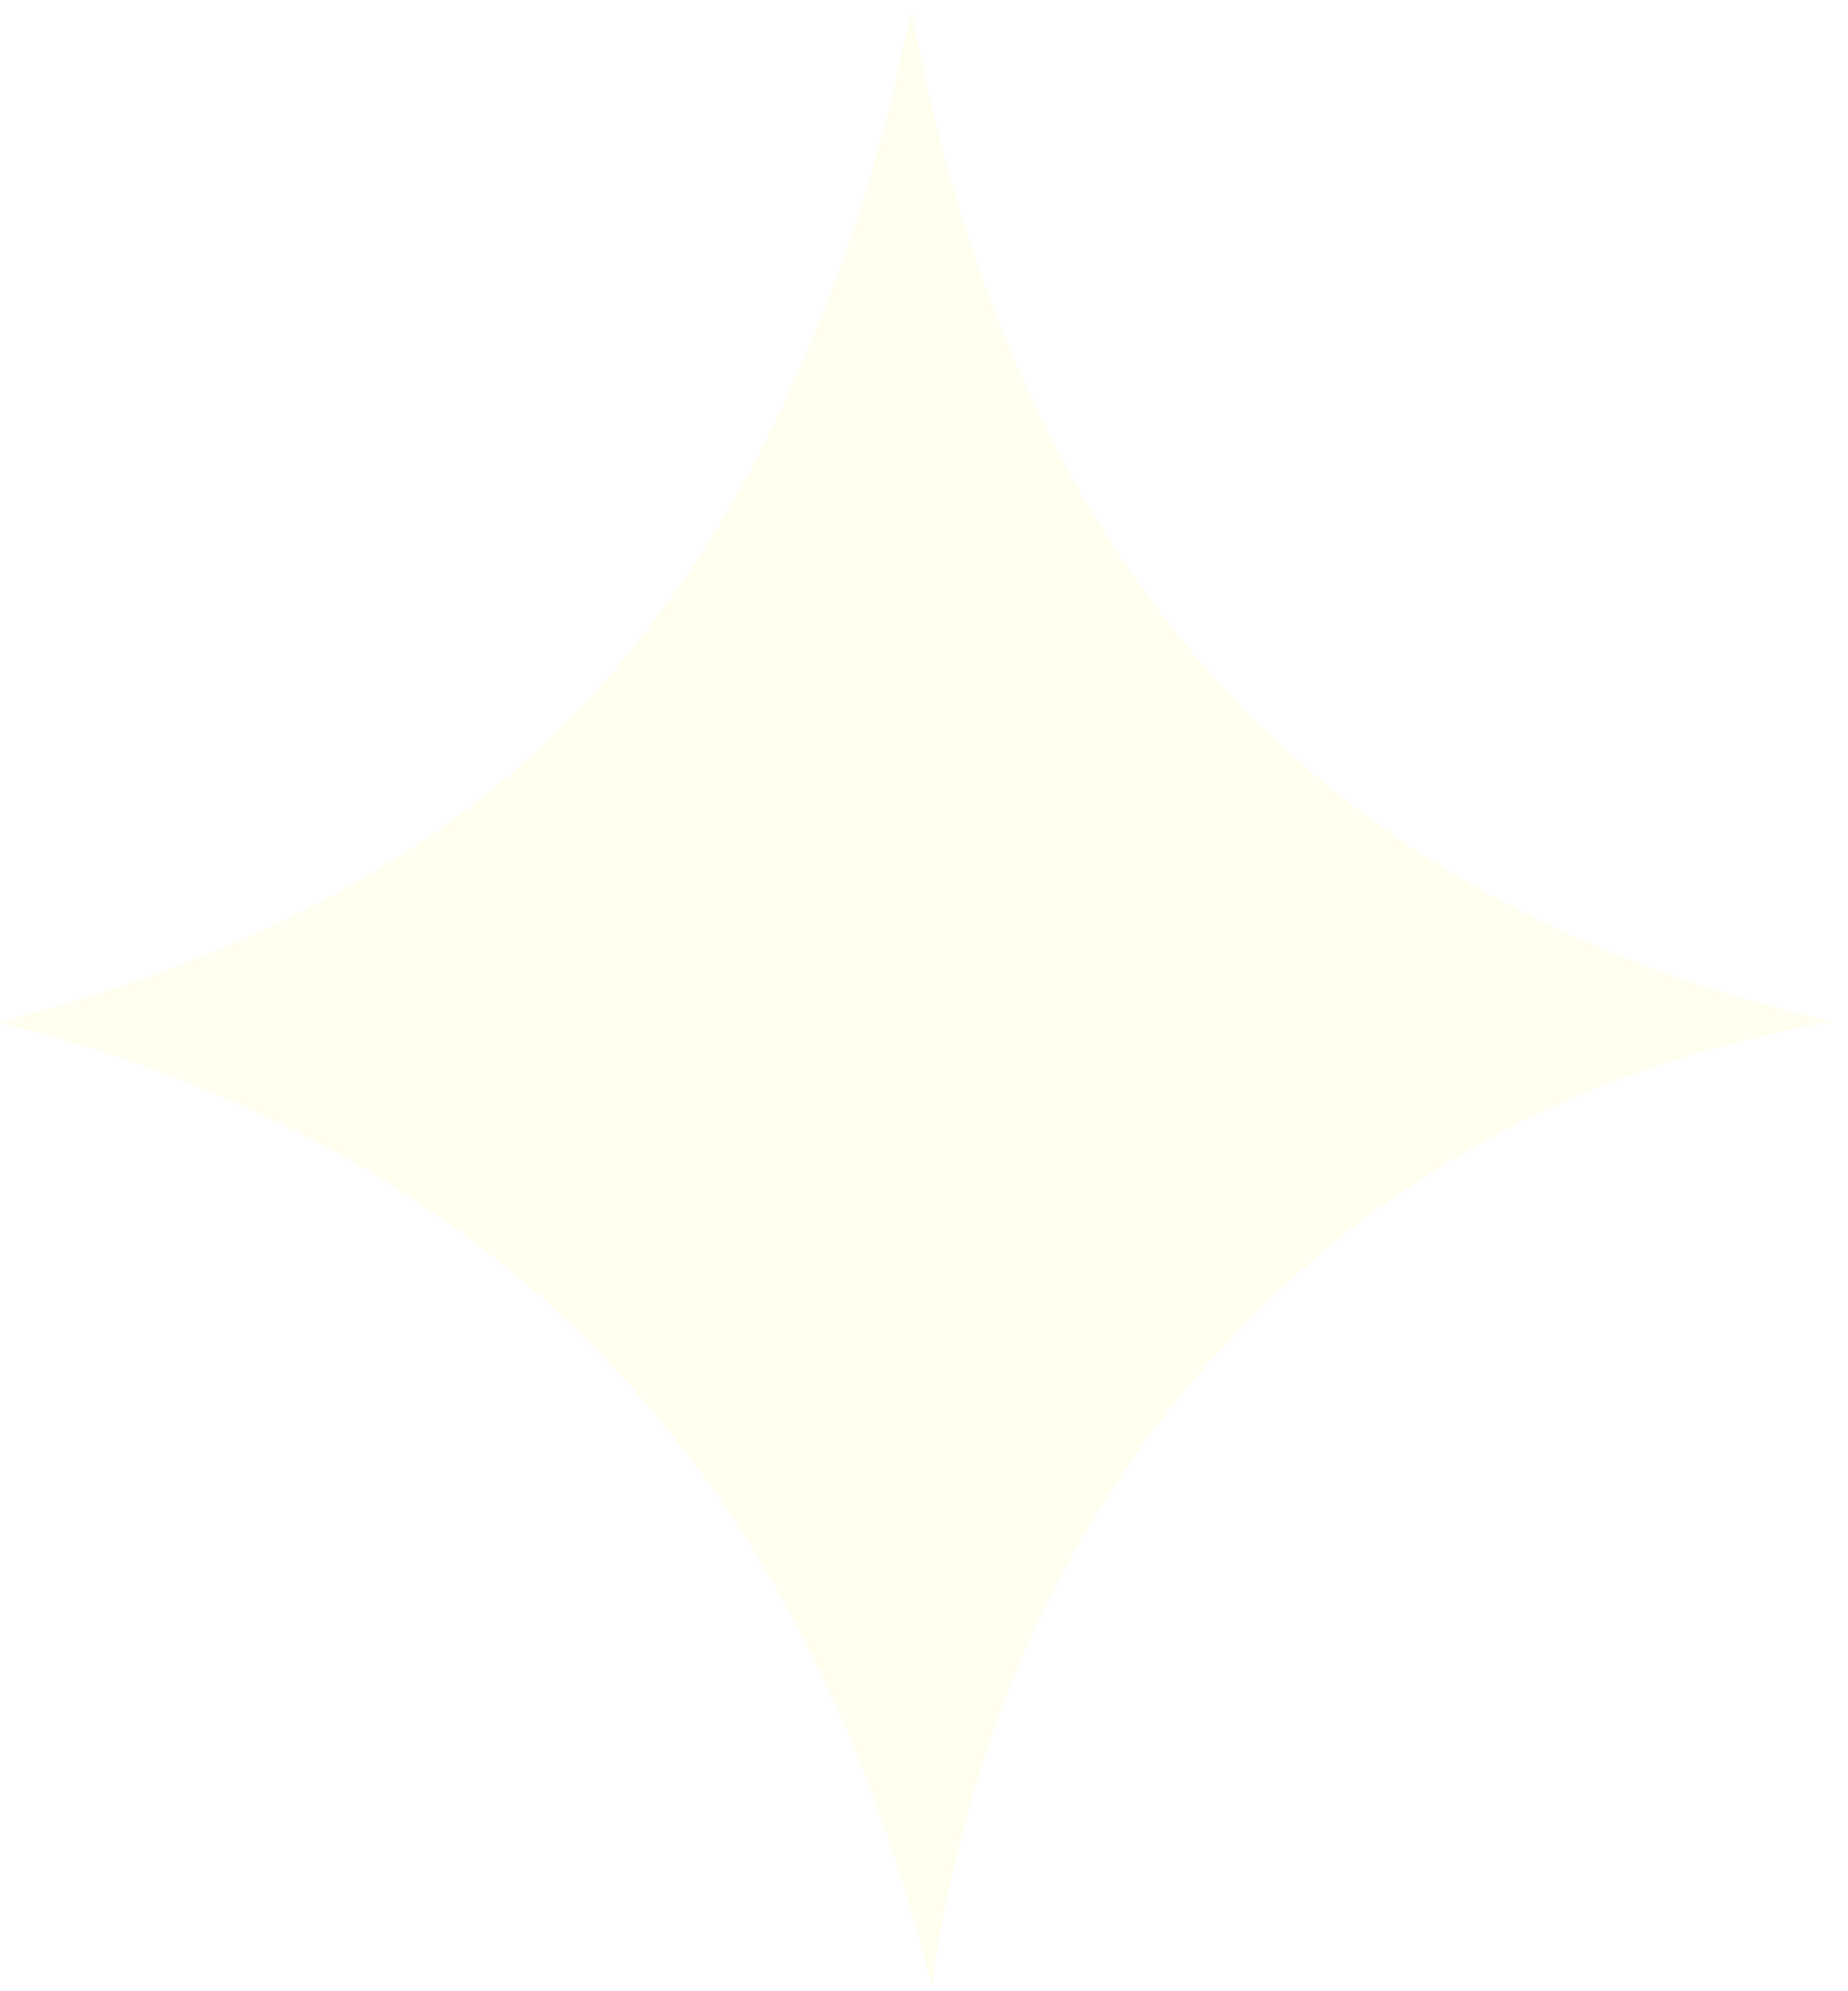
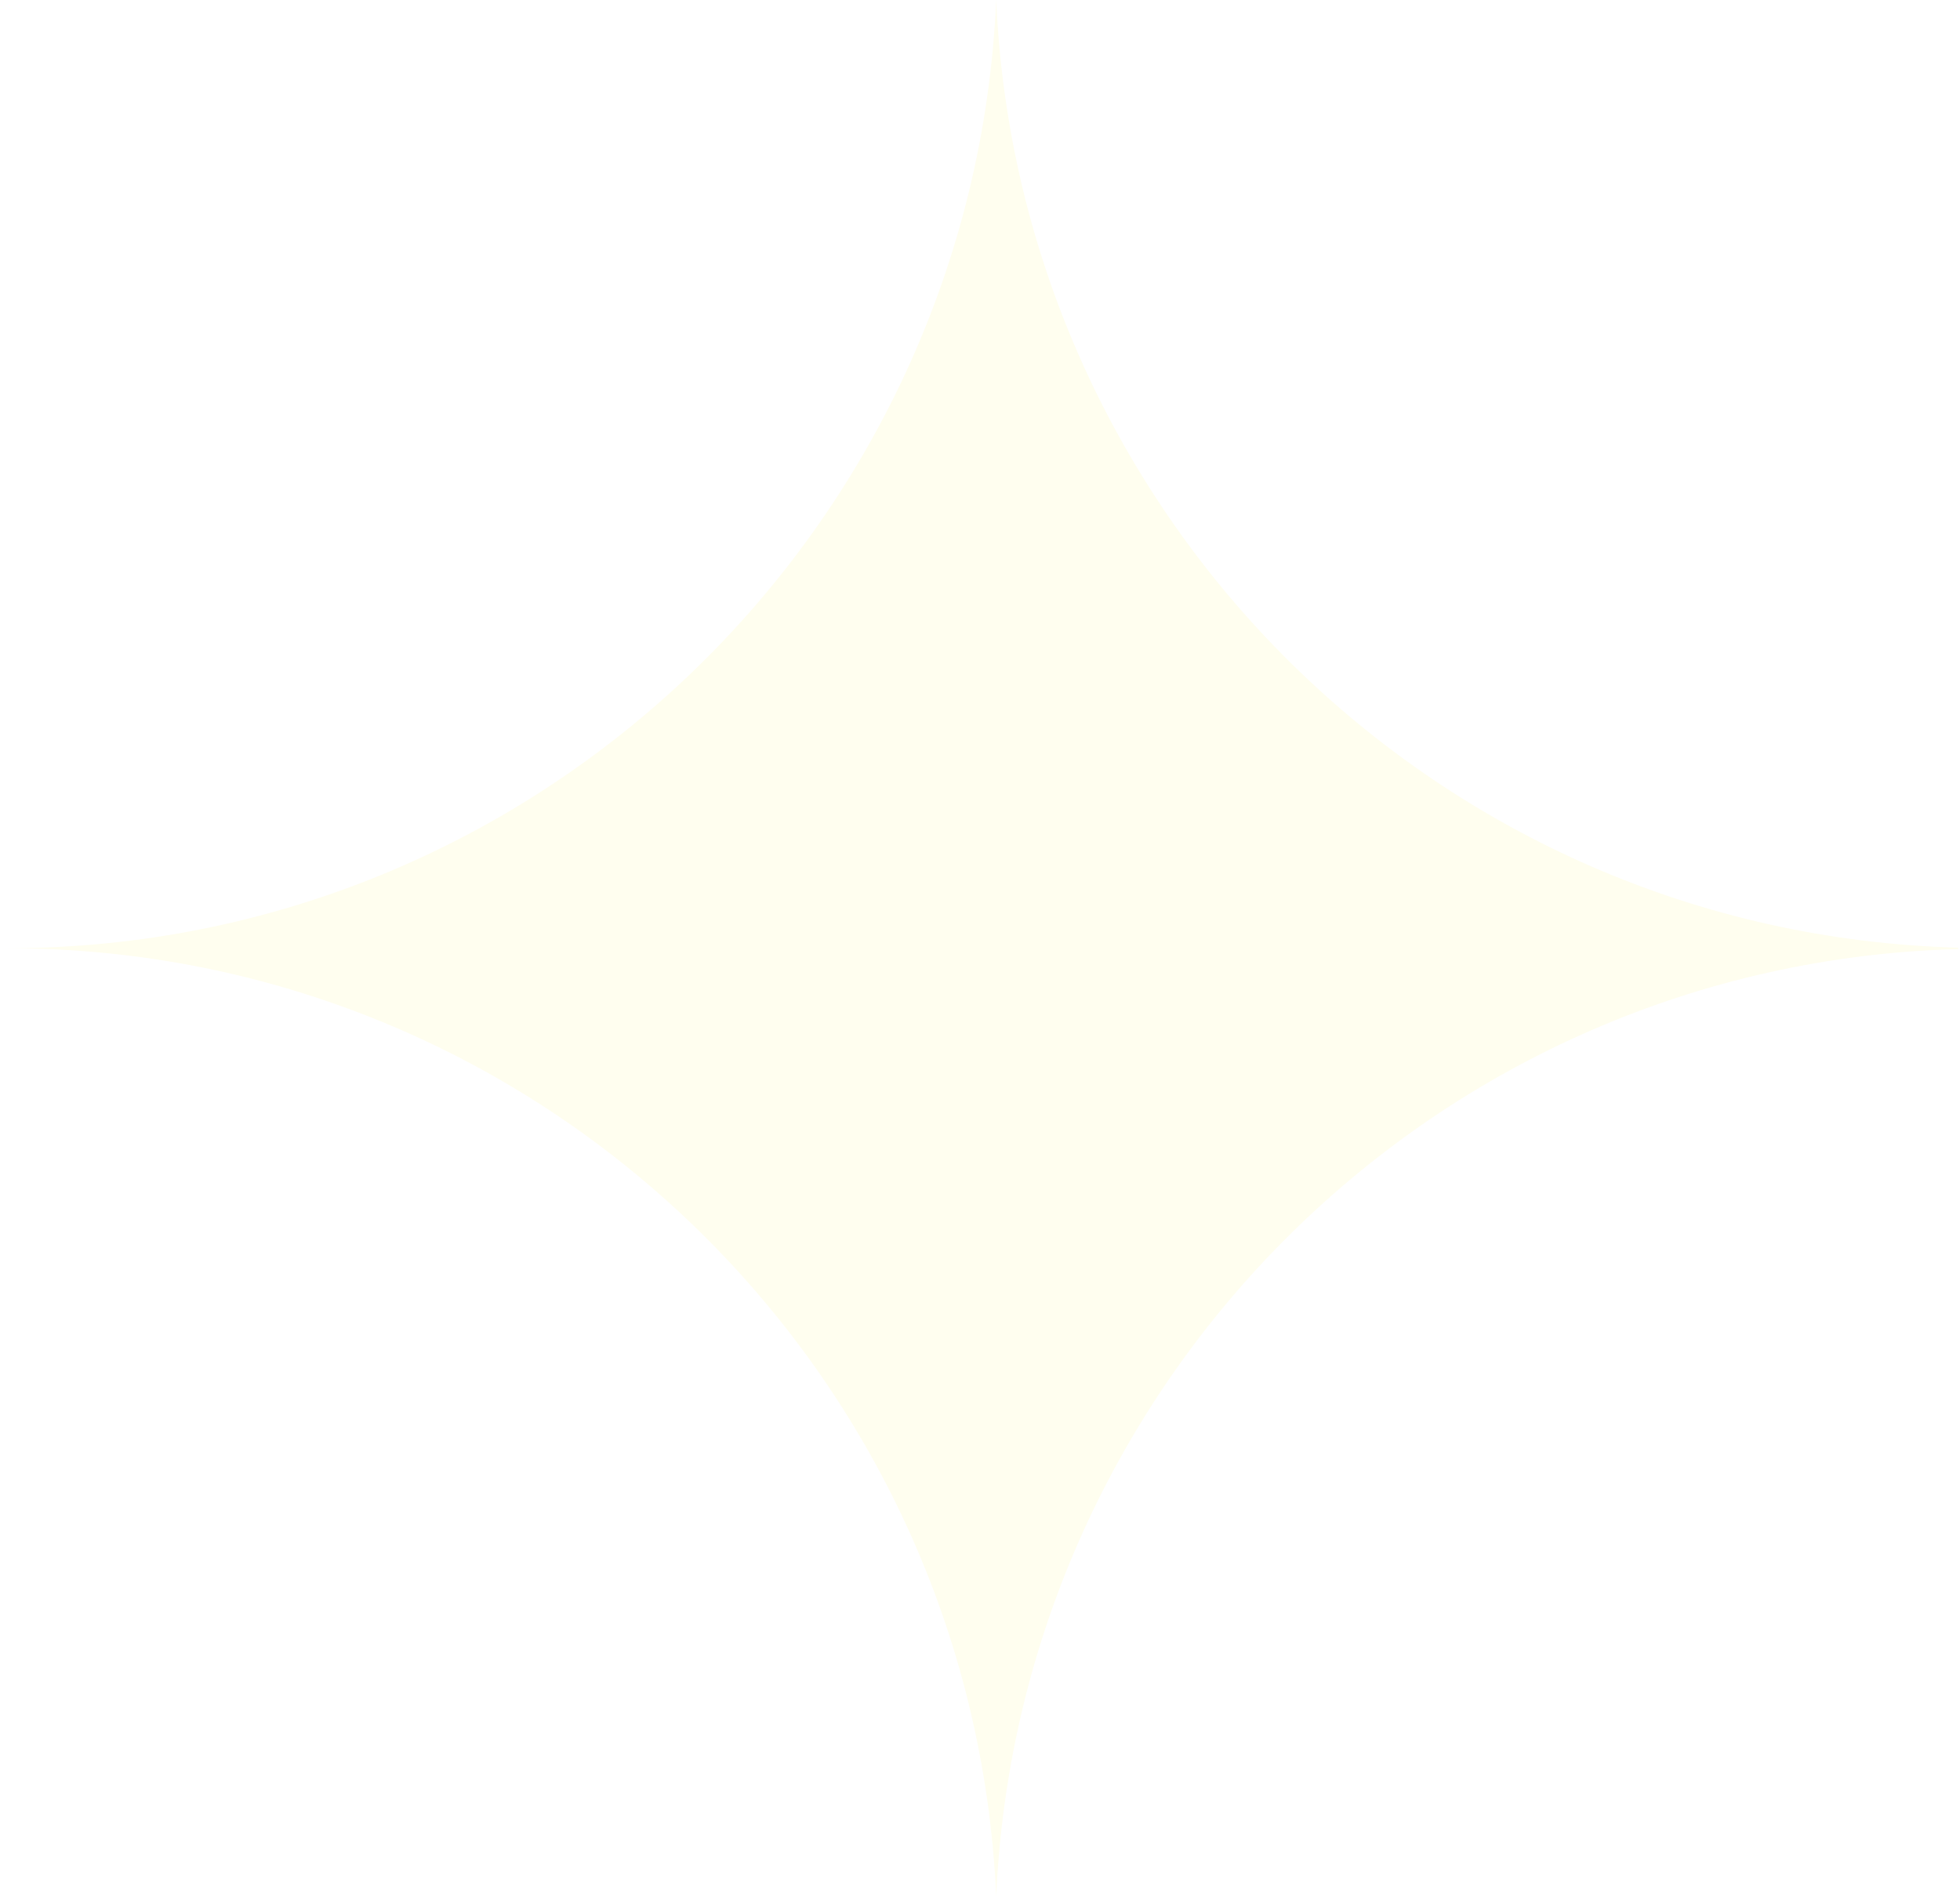
- <svg xmlns="http://www.w3.org/2000/svg" width="116" height="125" viewBox="0 0 116 125" fill="none">
-   <path d="M58.48 124.683C50.364 92.099 31.058 71.976 0.011 64.204C0.804 63.966 1.3 63.809 1.795 63.67C10.66 61.263 19.127 57.835 26.884 52.557C36.747 45.844 43.89 36.575 49.121 25.503C52.441 18.469 54.939 11.115 56.591 3.435C56.752 2.678 56.943 1.934 57.238 0.689C63.681 35.689 82.762 56.8 115.014 64.139C100.545 66.677 87.698 72.921 77.173 84.128C66.642 95.341 60.758 109.025 58.474 124.683L58.48 124.683Z" fill="#FFFEEF" />
+ <svg xmlns="http://www.w3.org/2000/svg" width="187" height="181" viewBox="0 0 187 181" fill="none">
+   <path d="M95.045 0C92.811 50.352 51.426 90.481 0.697 90.481C51.426 90.481 92.811 130.61 95.045 180.962C97.251 131.457 137.273 91.875 186.831 90.563V90.426C137.273 89.114 97.251 49.505 95.045 0.027V0Z" fill="#FFFEEF" />
</svg>
